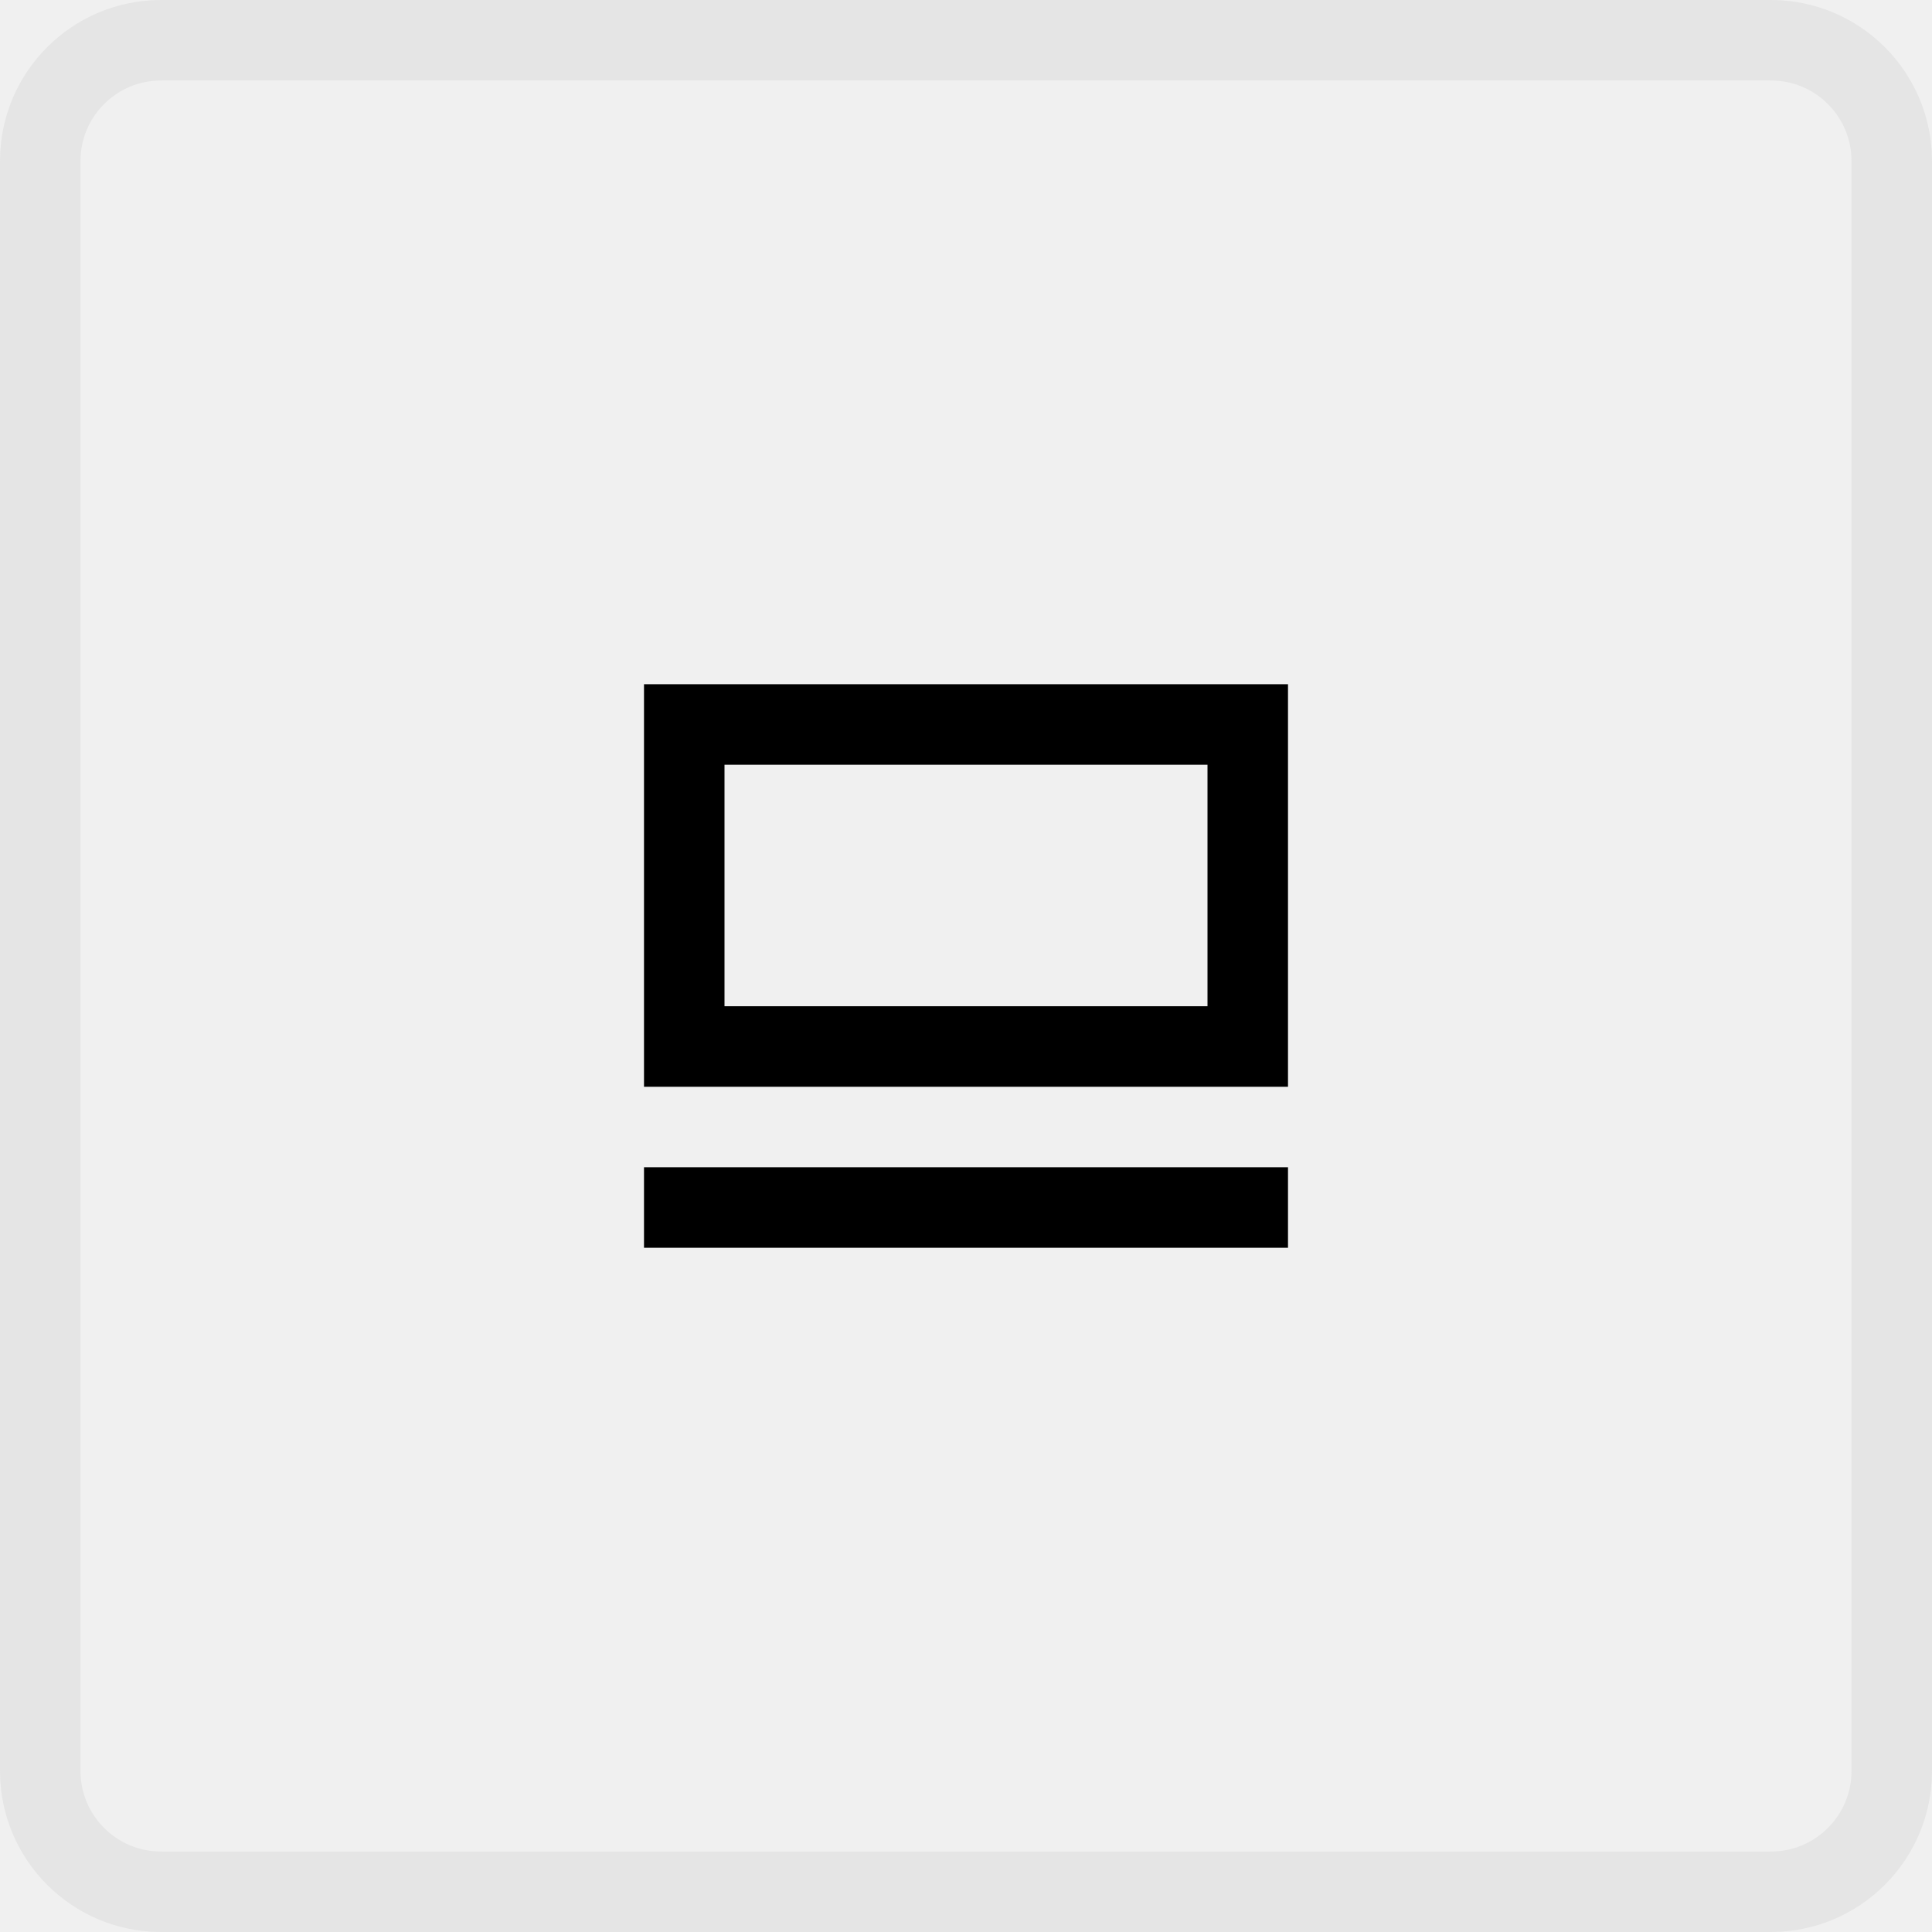
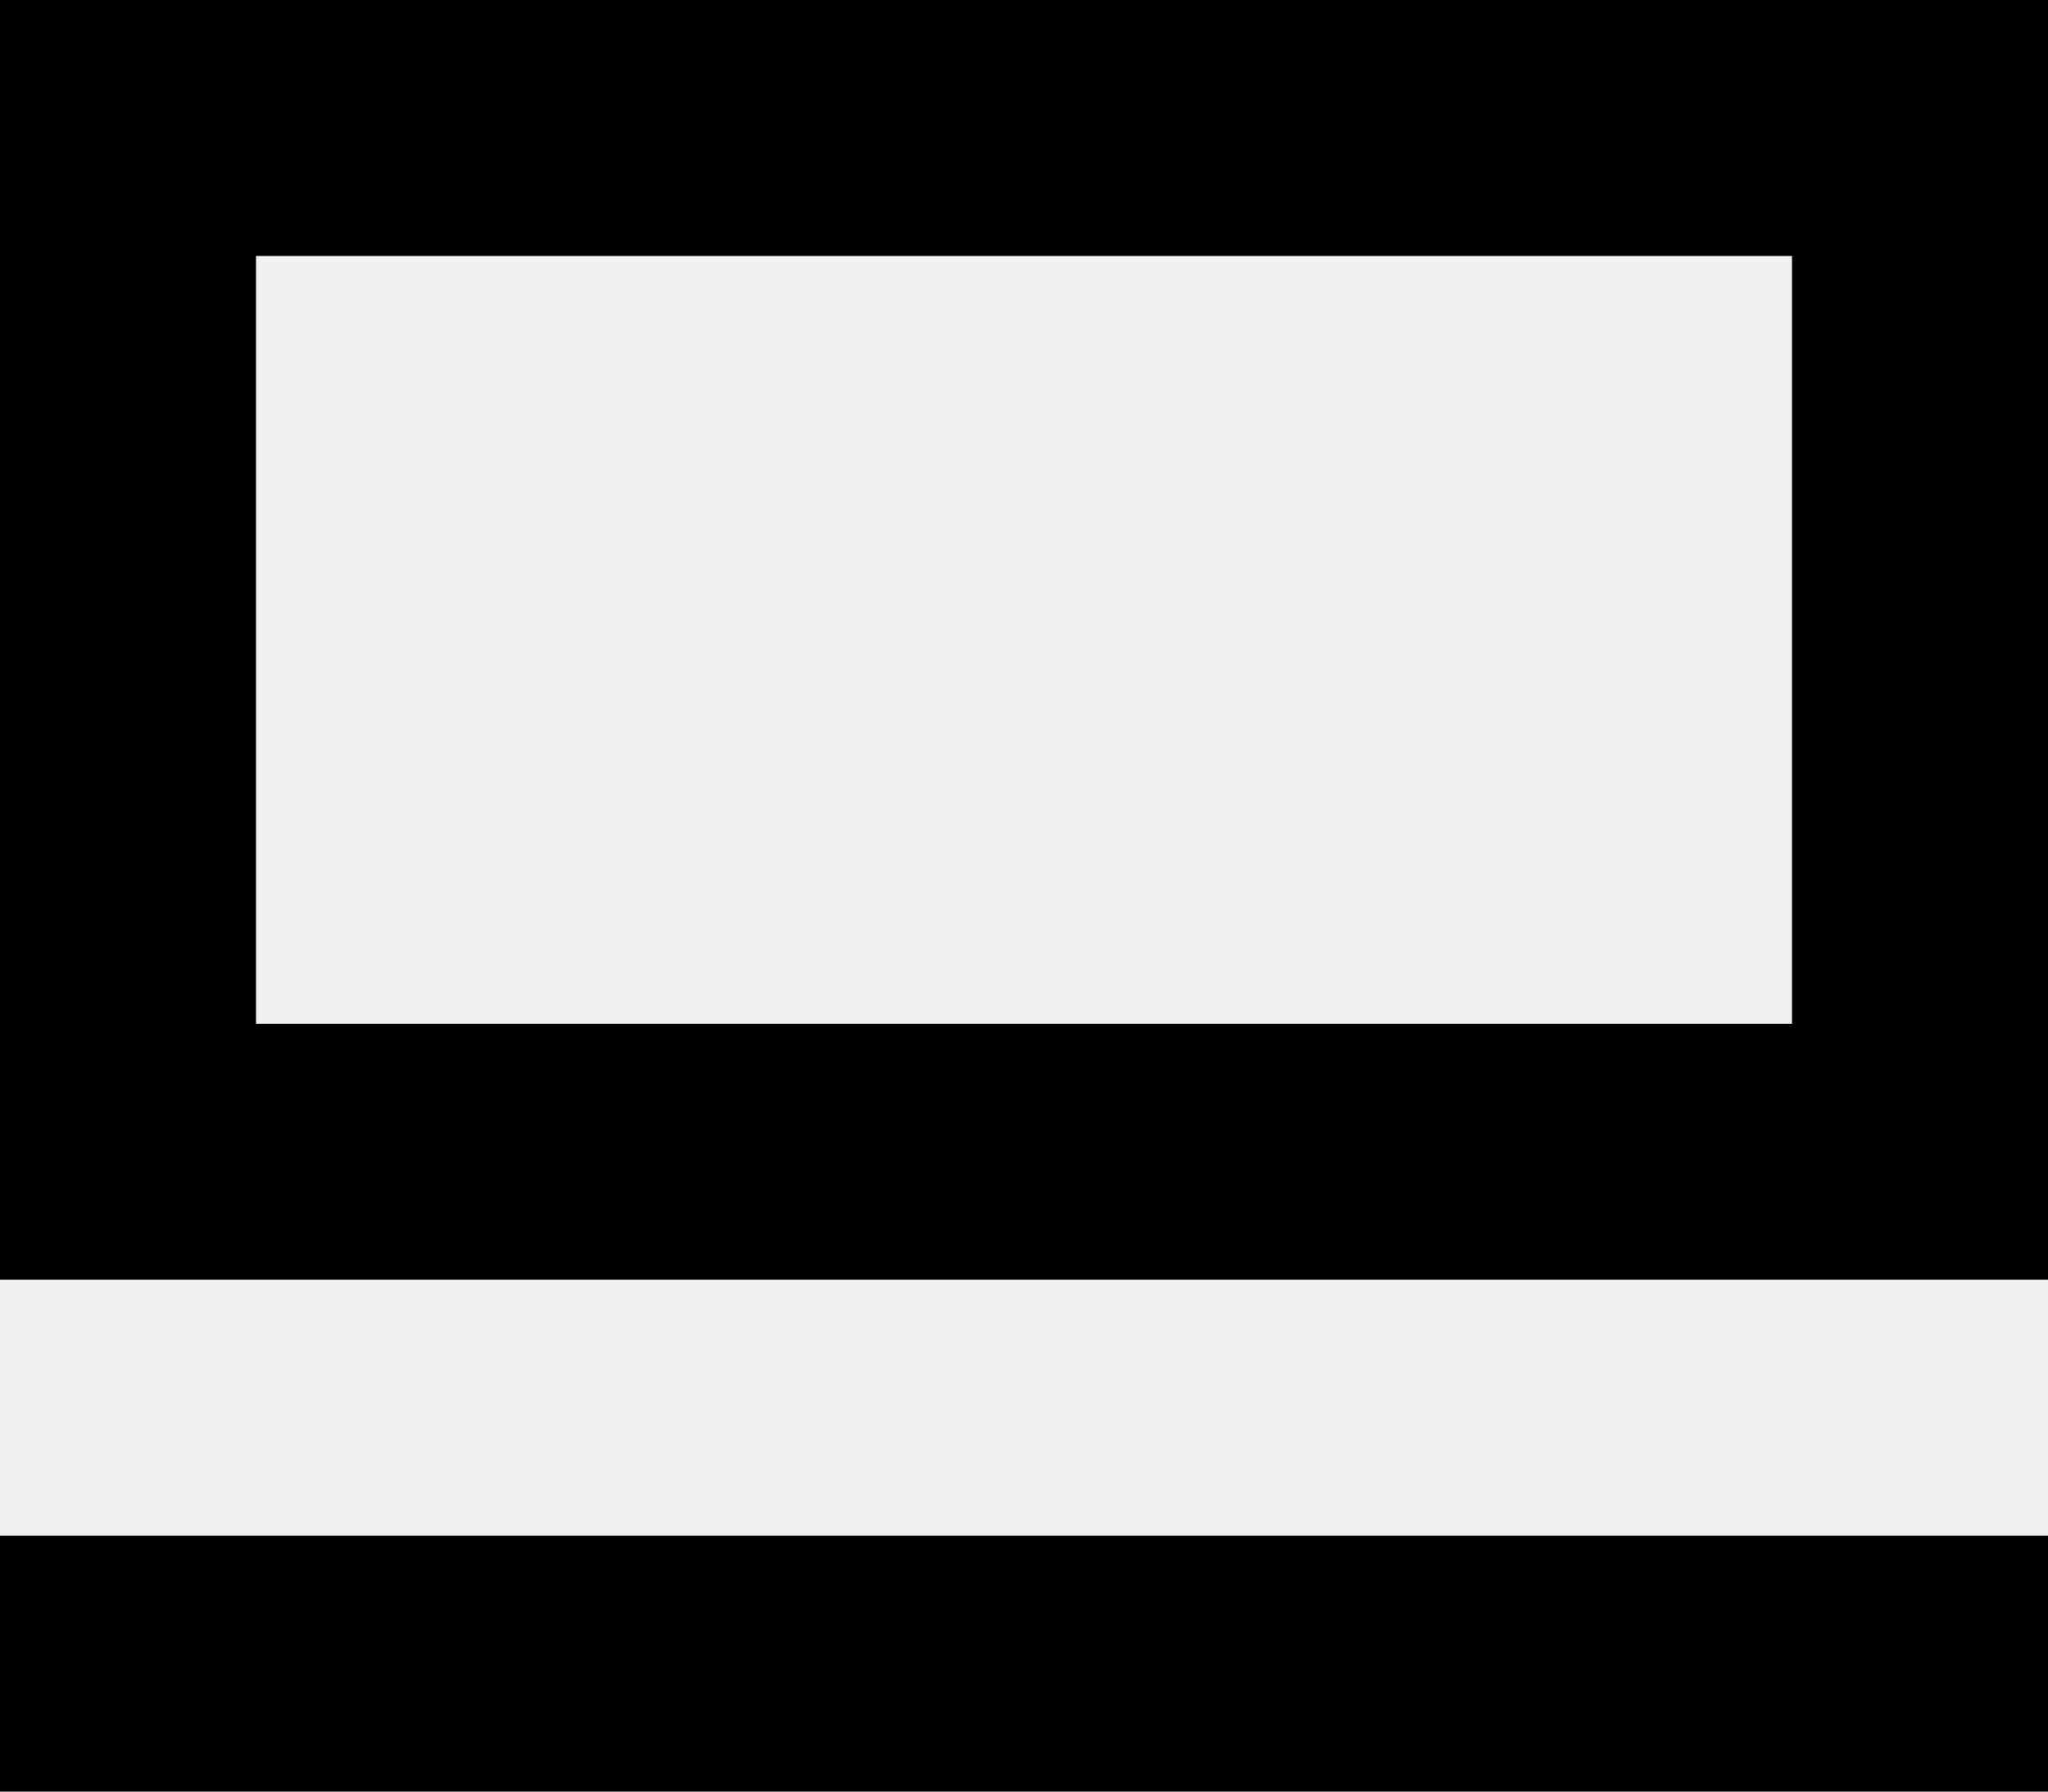
- <svg xmlns="http://www.w3.org/2000/svg" width="48" height="48" viewBox="0 0 48 48" fill="none">
+ <svg xmlns="http://www.w3.org/2000/svg" width="16" height="14" viewBox="0 0 16 14" fill="none">
  <g clip-path="url(#a)" fill="#000">
-     <path d="M32 29H16v2h16v-2ZM30 19v6H18v-6h12Zm2-2H16v10h16V17Z" />
+     <path d="M16 12H0v2h16v-2ZM14 2v6H2V2h12Zm2-2H0v10h16V0Z" />
  </g>
-   <rect x="1" y="1" width="46" height="46" rx="3" stroke="#E5E5E5" stroke-width="2" />
  <defs>
    <clipPath id="a">
-       <path fill="#fff" d="M16 17h16v14H16z" />
+       <path fill="#fff" d="M0 0h16v14H0z" />
    </clipPath>
  </defs>
</svg>
